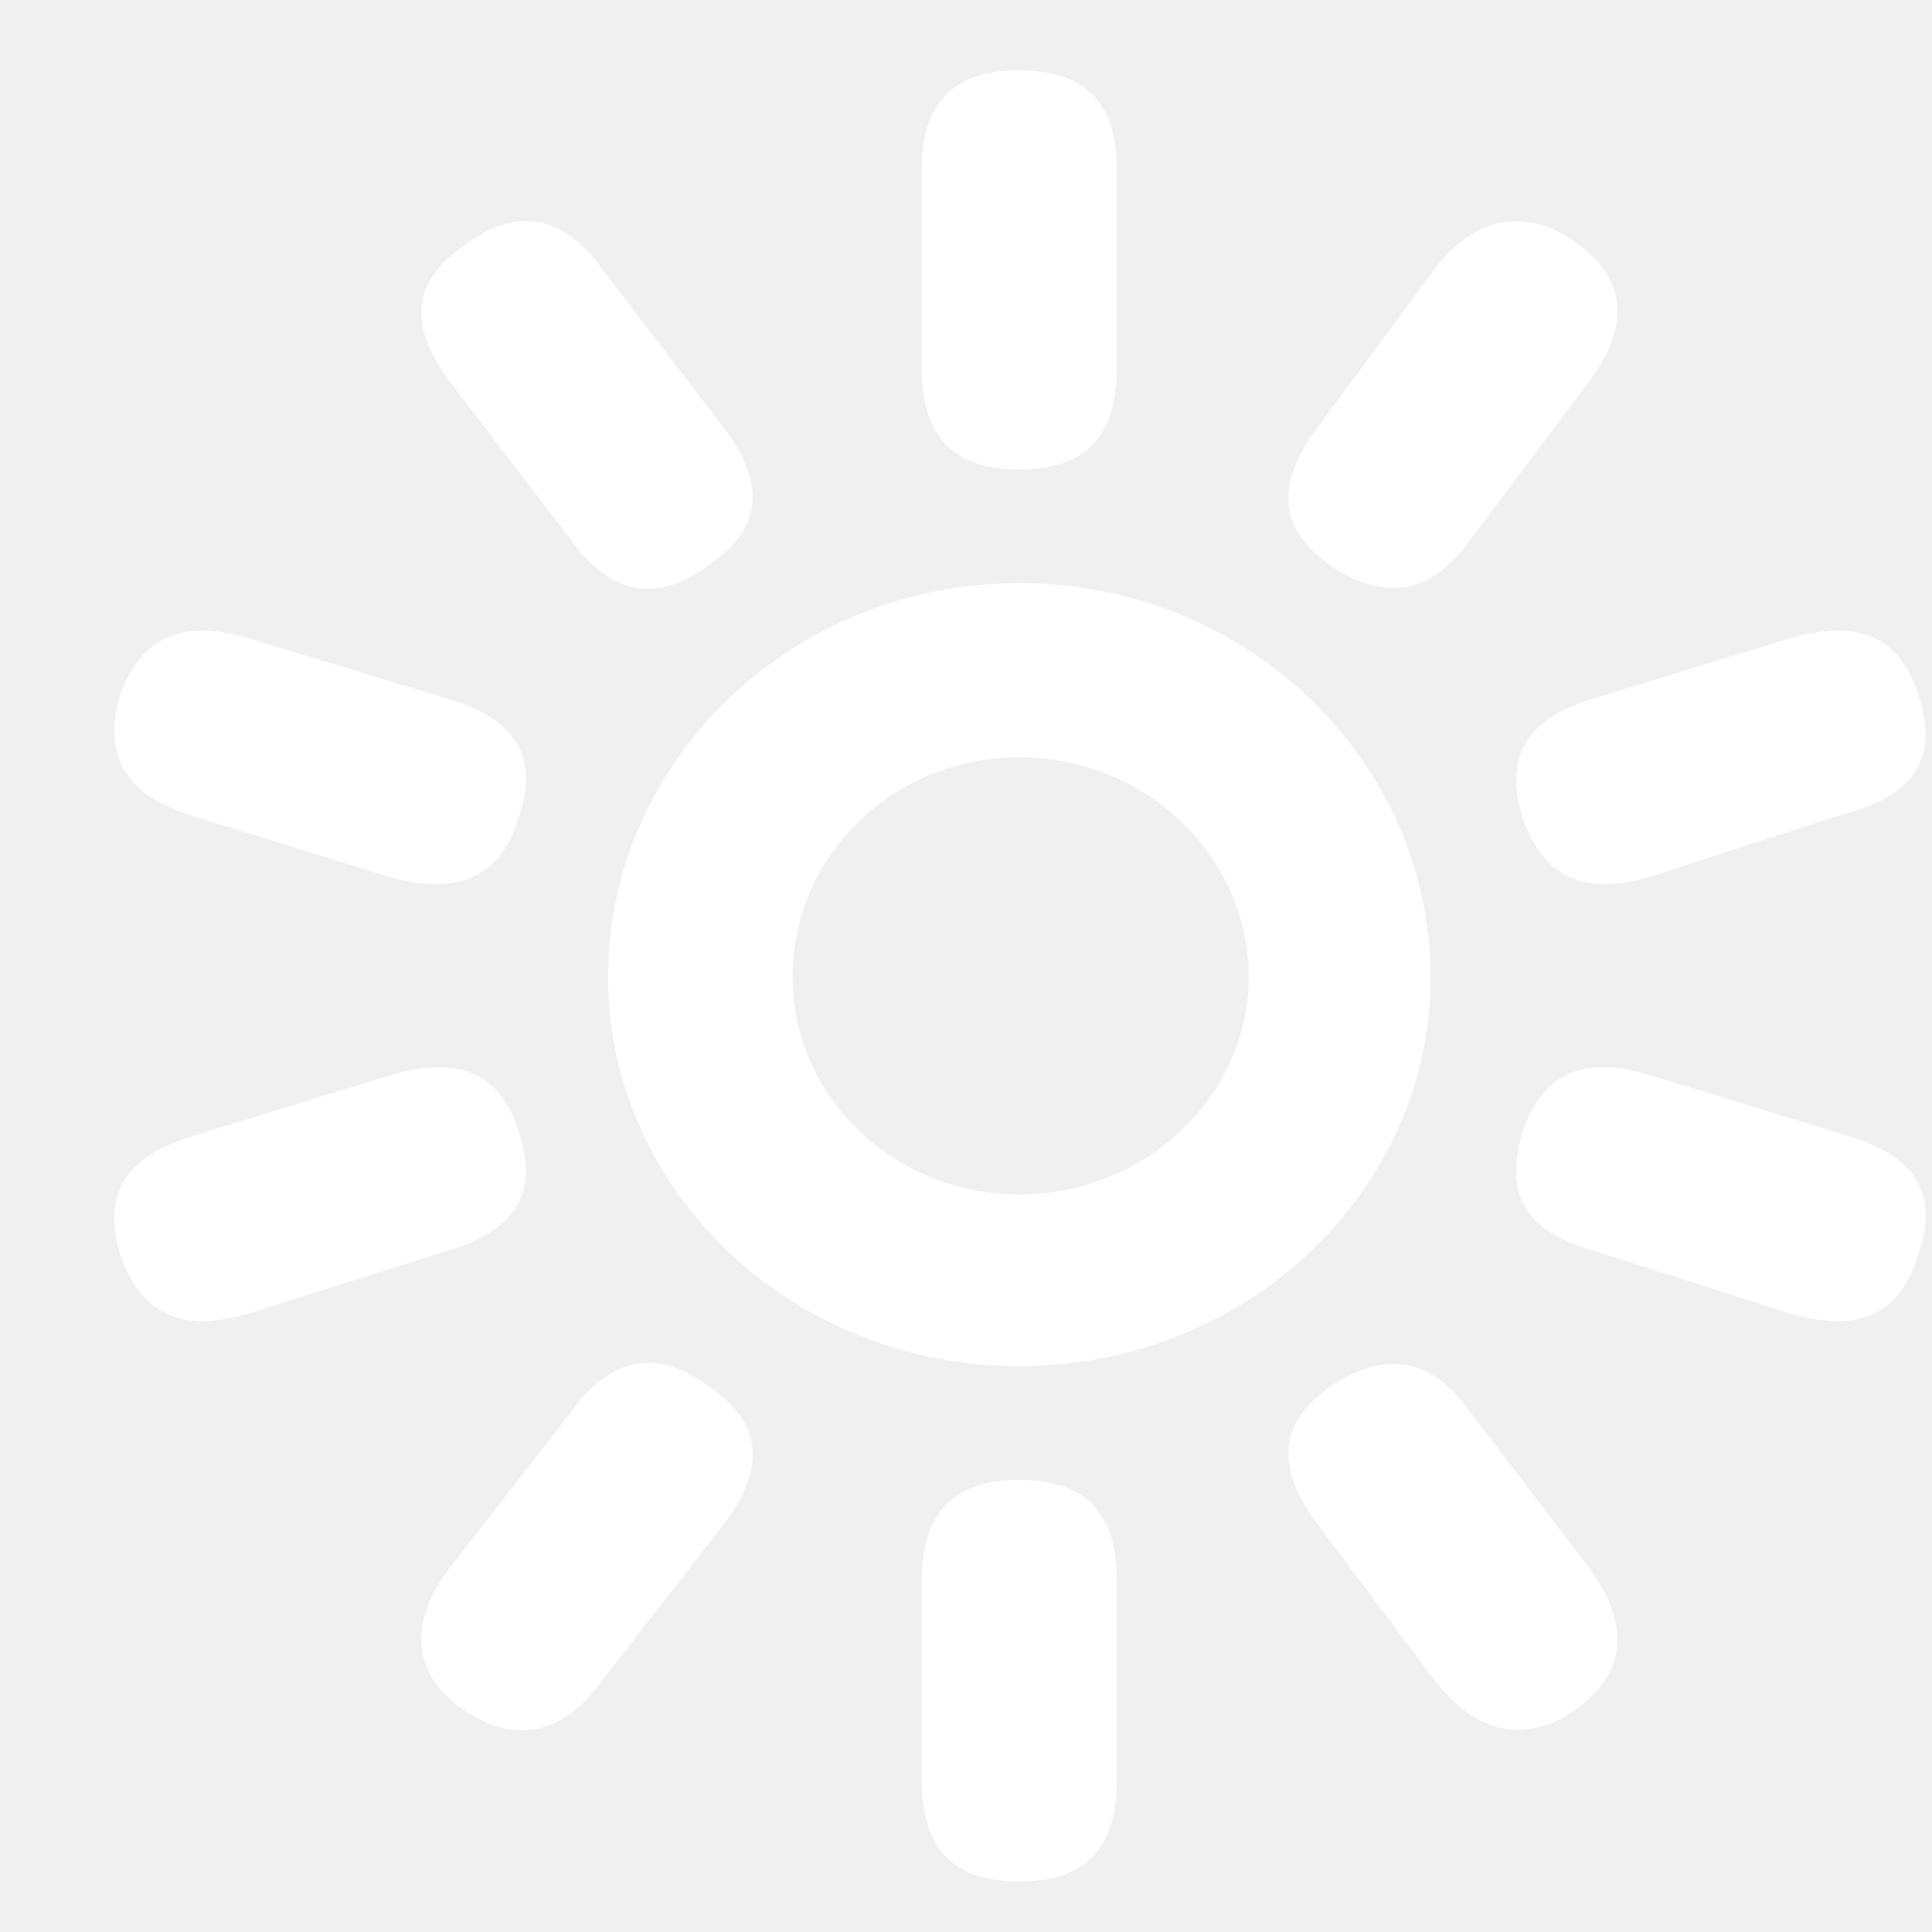
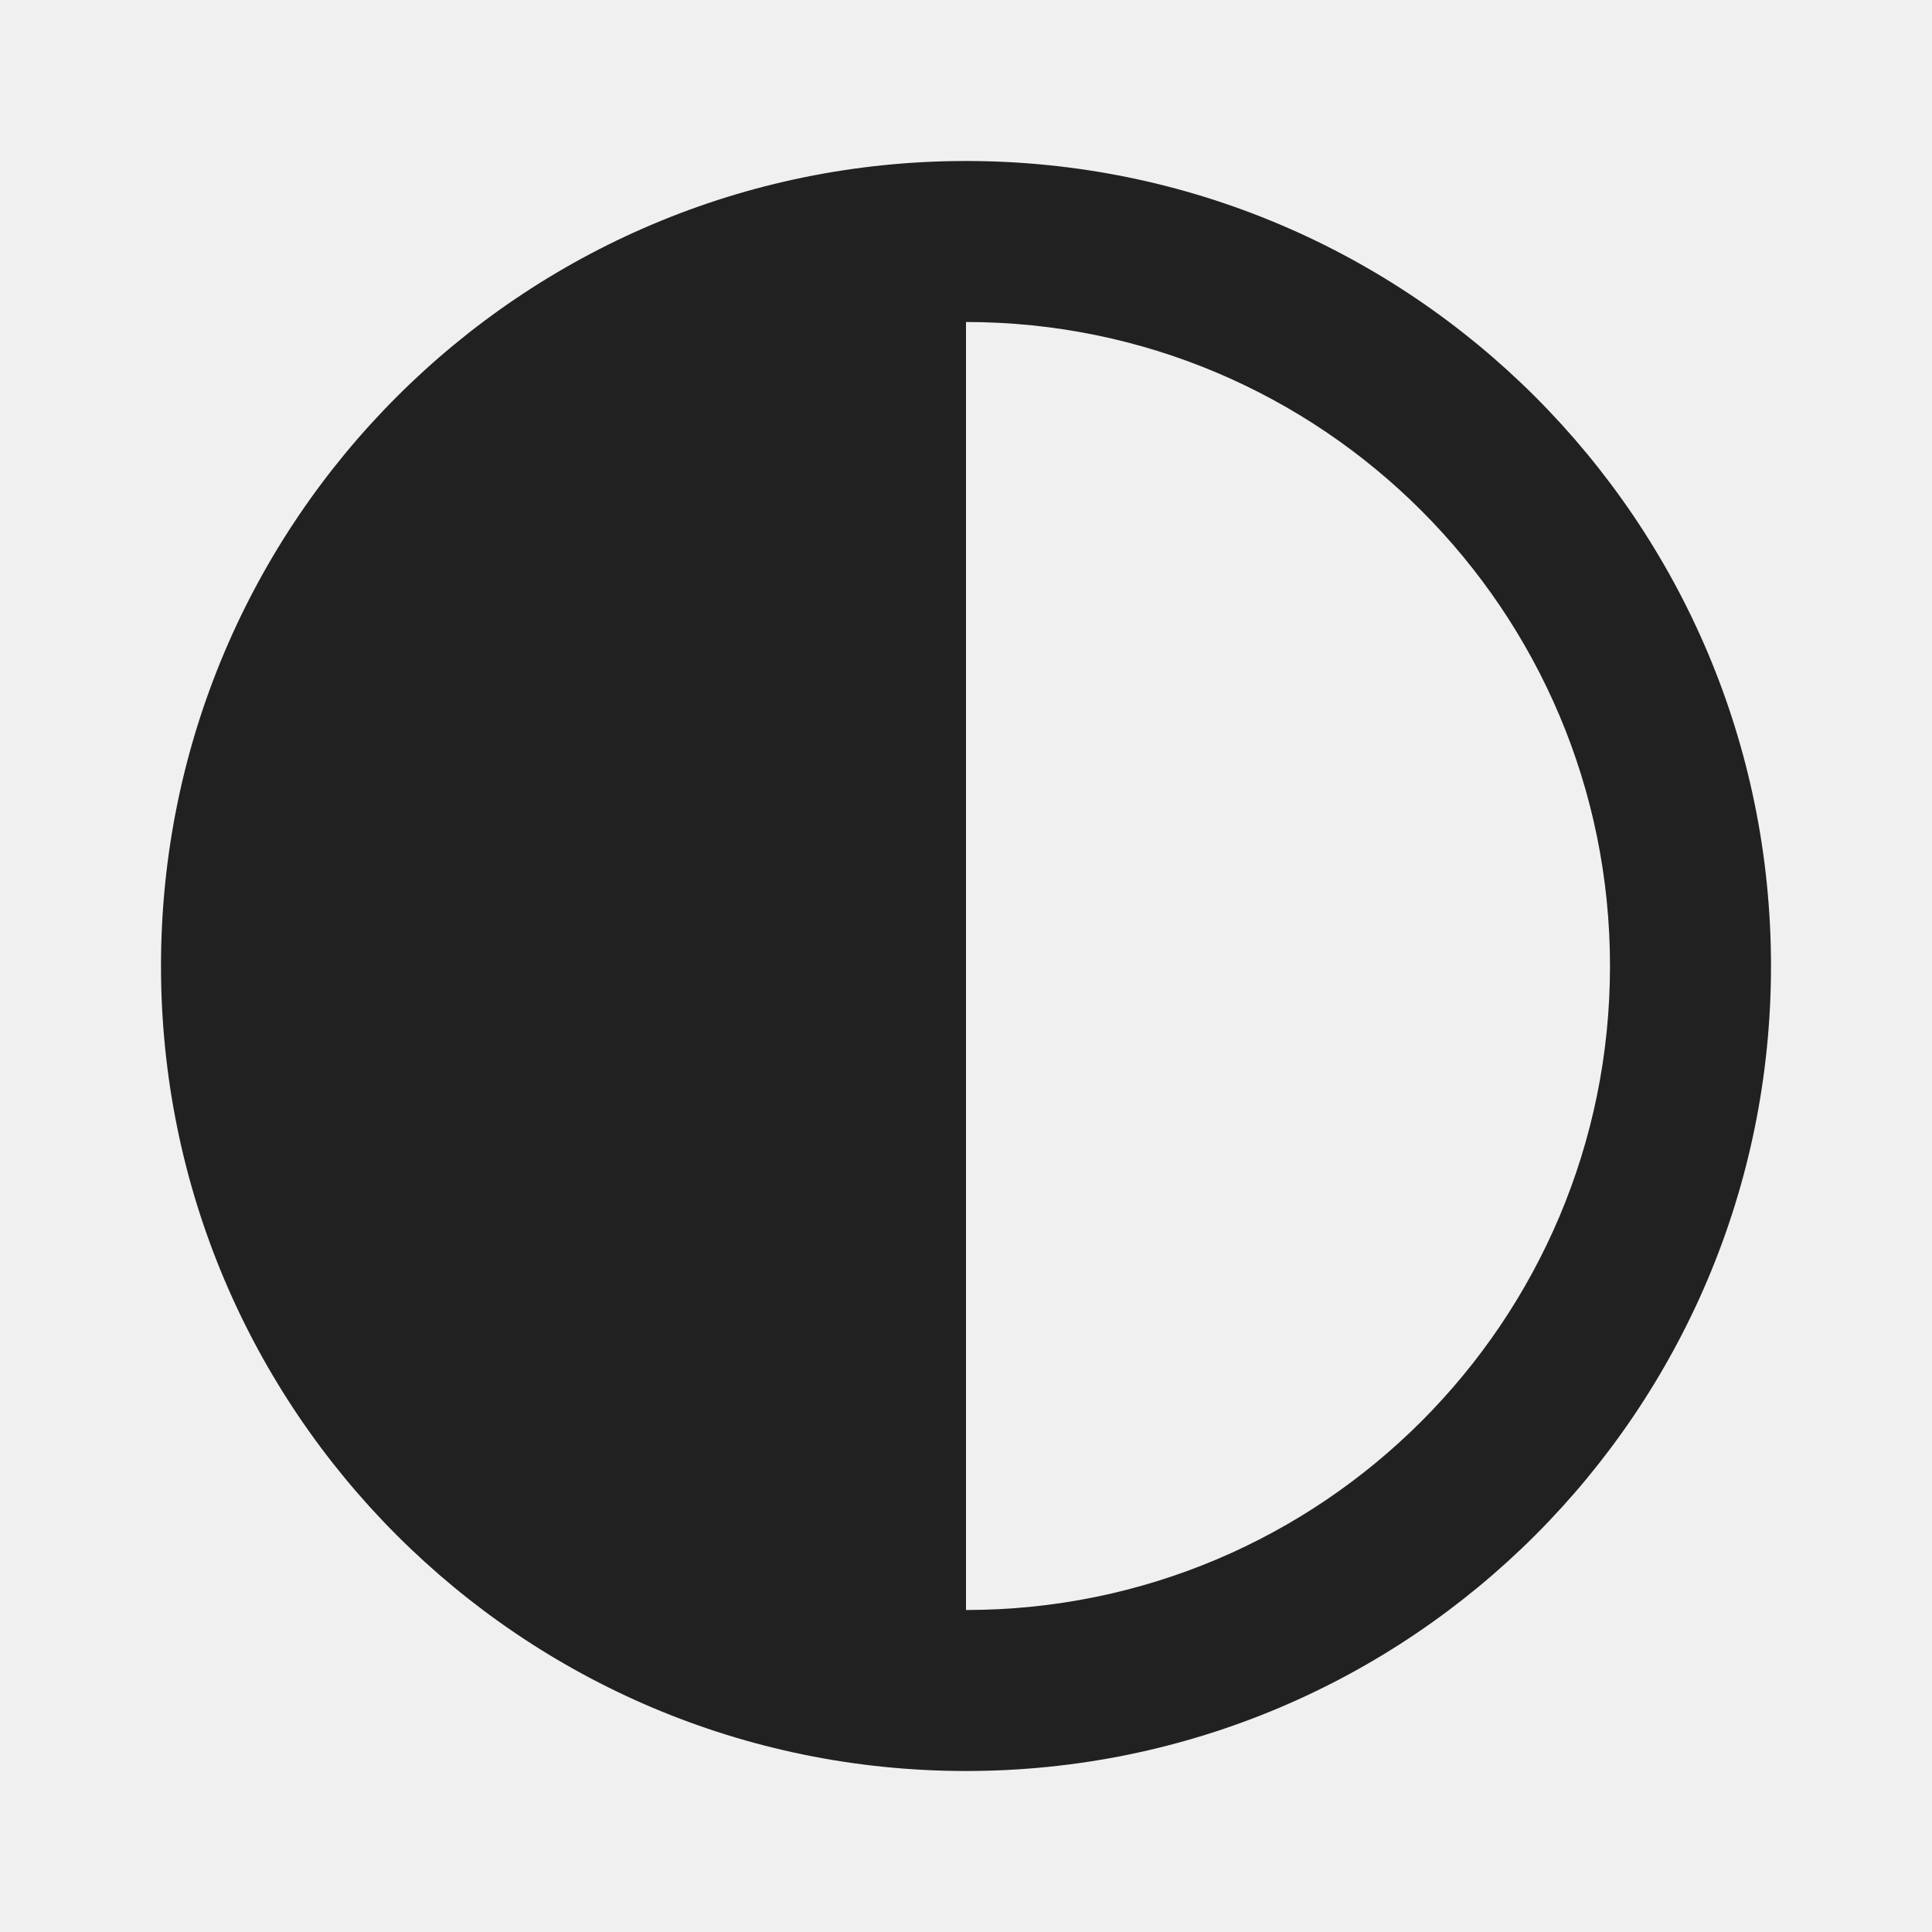
- <svg xmlns="http://www.w3.org/2000/svg" width="16" height="16" viewBox="0 0 16 16" fill="none">
-   <path d="M9.249 1.398V3.051C9.249 3.616 8.987 3.888 8.441 3.888C7.896 3.888 7.634 3.616 7.634 3.051V1.398C7.634 0.854 7.896 0.582 8.441 0.582C8.987 0.582 9.249 0.854 9.249 1.398ZM10.886 3.574L11.891 2.214C12.218 1.796 12.633 1.712 13.047 2.005C13.462 2.297 13.506 2.674 13.179 3.135L12.174 4.473C11.847 4.934 11.454 4.976 11.018 4.683C10.603 4.39 10.559 4.034 10.886 3.574V3.574ZM4.992 2.235L6.018 3.574C6.346 4.034 6.302 4.39 5.865 4.682C5.45 4.996 5.058 4.933 4.73 4.473L3.704 3.134C3.377 2.673 3.421 2.318 3.857 2.025C4.272 1.711 4.665 1.774 4.992 2.235ZM8.441 4.829C10.319 4.829 11.847 6.294 11.847 8.092C11.847 9.87 10.318 11.314 8.441 11.314C6.565 11.314 5.036 9.871 5.036 8.092C5.036 6.293 6.565 4.829 8.441 4.829ZM2.068 5.289L3.727 5.792C4.272 5.959 4.469 6.273 4.294 6.775C4.141 7.277 3.771 7.424 3.203 7.256L1.587 6.754C1.041 6.587 0.844 6.252 0.997 5.75C1.172 5.269 1.522 5.122 2.068 5.289ZM13.178 5.792L14.815 5.289C15.383 5.122 15.732 5.269 15.885 5.75C16.059 6.252 15.863 6.587 15.295 6.733L13.68 7.256C13.134 7.424 12.785 7.277 12.61 6.775C12.457 6.273 12.632 5.959 13.178 5.792ZM8.441 9.892C9.489 9.892 10.341 9.076 10.341 8.092C10.341 7.088 9.489 6.272 8.441 6.272C7.394 6.272 6.564 7.088 6.564 8.092C6.564 9.076 7.394 9.892 8.441 9.892ZM1.587 9.411L3.224 8.908C3.77 8.741 4.141 8.866 4.294 9.369C4.468 9.871 4.272 10.185 3.726 10.352L2.067 10.875C1.521 11.043 1.172 10.896 0.997 10.394C0.844 9.892 1.041 9.578 1.587 9.411ZM13.68 8.908L15.318 9.411C15.863 9.578 16.06 9.892 15.885 10.394C15.732 10.896 15.383 11.043 14.816 10.875L13.179 10.352C12.611 10.185 12.459 9.871 12.611 9.369C12.785 8.867 13.135 8.741 13.68 8.908ZM3.705 13.009L4.731 11.691C5.059 11.23 5.451 11.168 5.866 11.481C6.303 11.774 6.347 12.13 6.019 12.59L4.993 13.908C4.665 14.368 4.273 14.452 3.836 14.159C3.421 13.866 3.378 13.469 3.705 13.009ZM12.174 11.691L13.179 13.009C13.506 13.469 13.462 13.866 13.047 14.159C12.633 14.453 12.218 14.348 11.891 13.929L10.886 12.59C10.559 12.13 10.603 11.774 11.018 11.482C11.454 11.188 11.847 11.23 12.174 11.691ZM9.249 13.092V14.745C9.249 15.31 8.987 15.582 8.441 15.582C7.896 15.582 7.634 15.31 7.634 14.745V13.092C7.634 12.527 7.896 12.256 8.441 12.256C8.987 12.256 9.249 12.527 9.249 13.092Z" fill="white" />
+ <svg xmlns="http://www.w3.org/2000/svg" width="800px" height="800px" viewBox="0 0 24 24" version="1.1">
+   <g id="🔍-Product-Icons" stroke="none" stroke-width="1" fill="none" fill-rule="evenodd">
+     <g id="ic_fluent_dark_theme_24_filled" fill="#212121" fill-rule="nonzero">
+       <path d="M12,22 C17.523,22 22,17.523 22,12 C22,6.477 17.523,2 12,2 C6.477,2 2,6.477 2,12 C2,17.523 6.477,22 12,22 Z M12,20 L12,4 C16.418,4 20,7.582 20,12 C20,16.418 16.418,20 12,20 Z" id="🎨-Color">
+ 
+ </path>
+     </g>
+   </g>
</svg>
